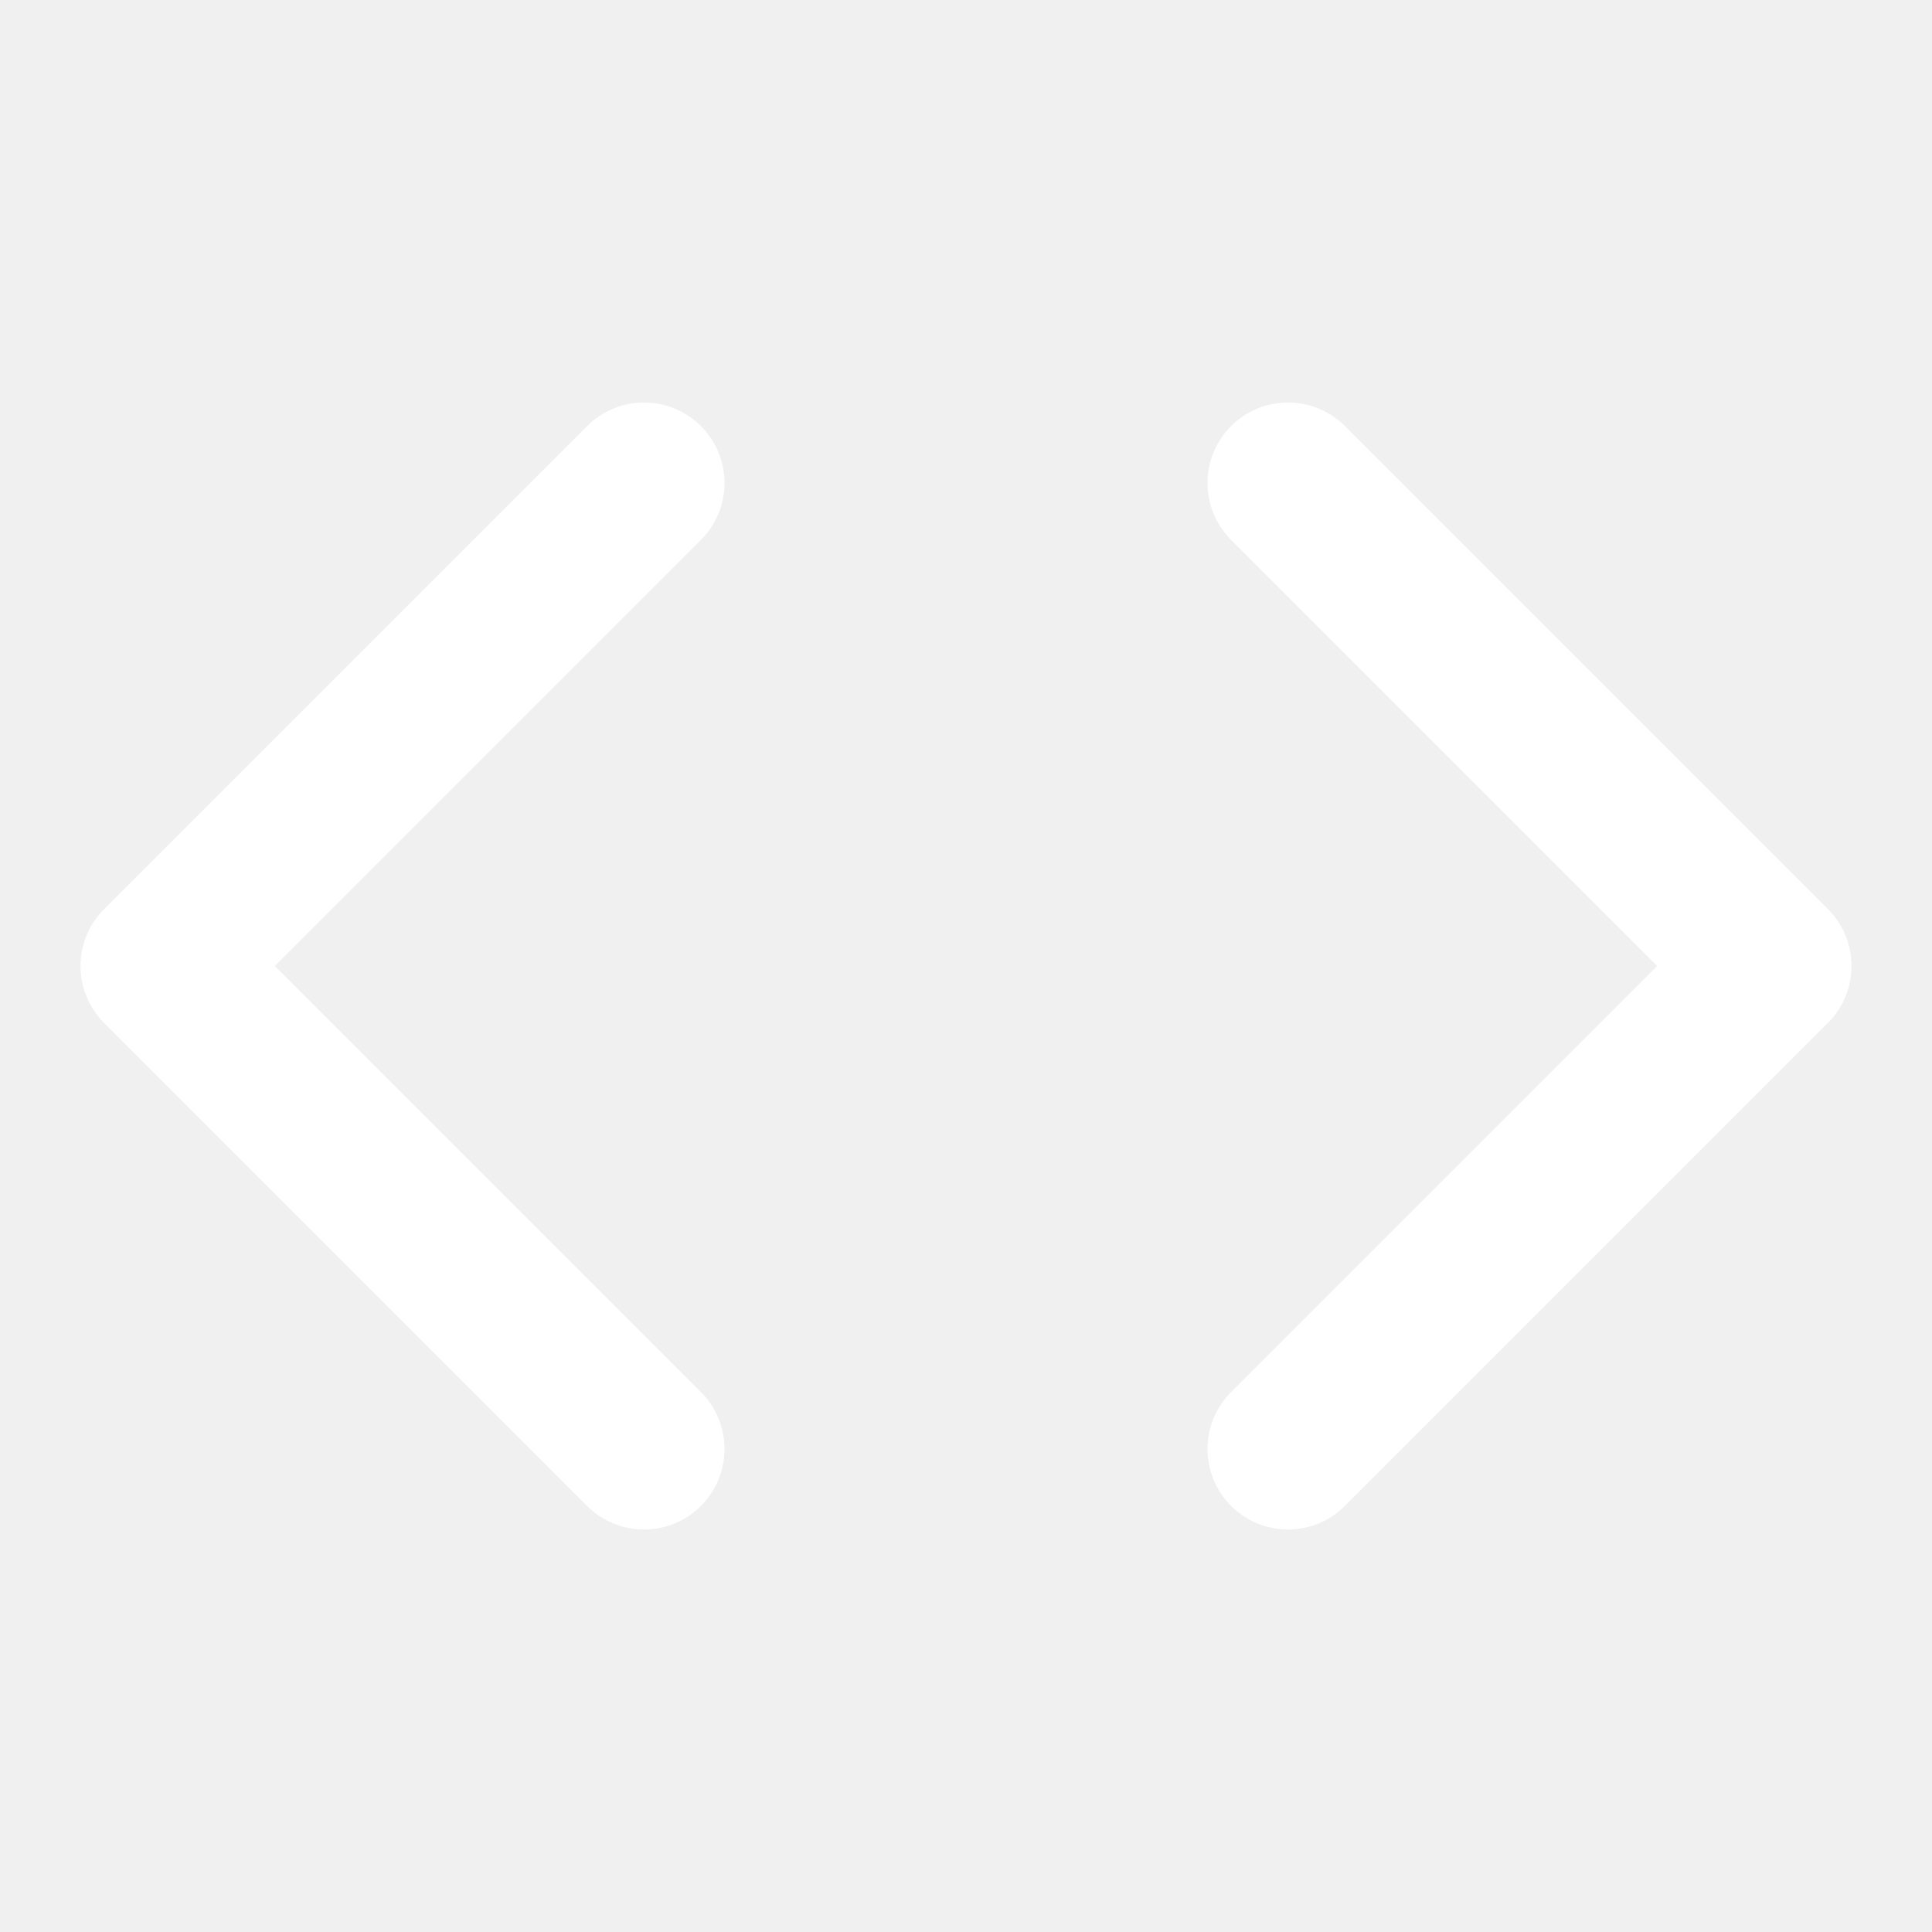
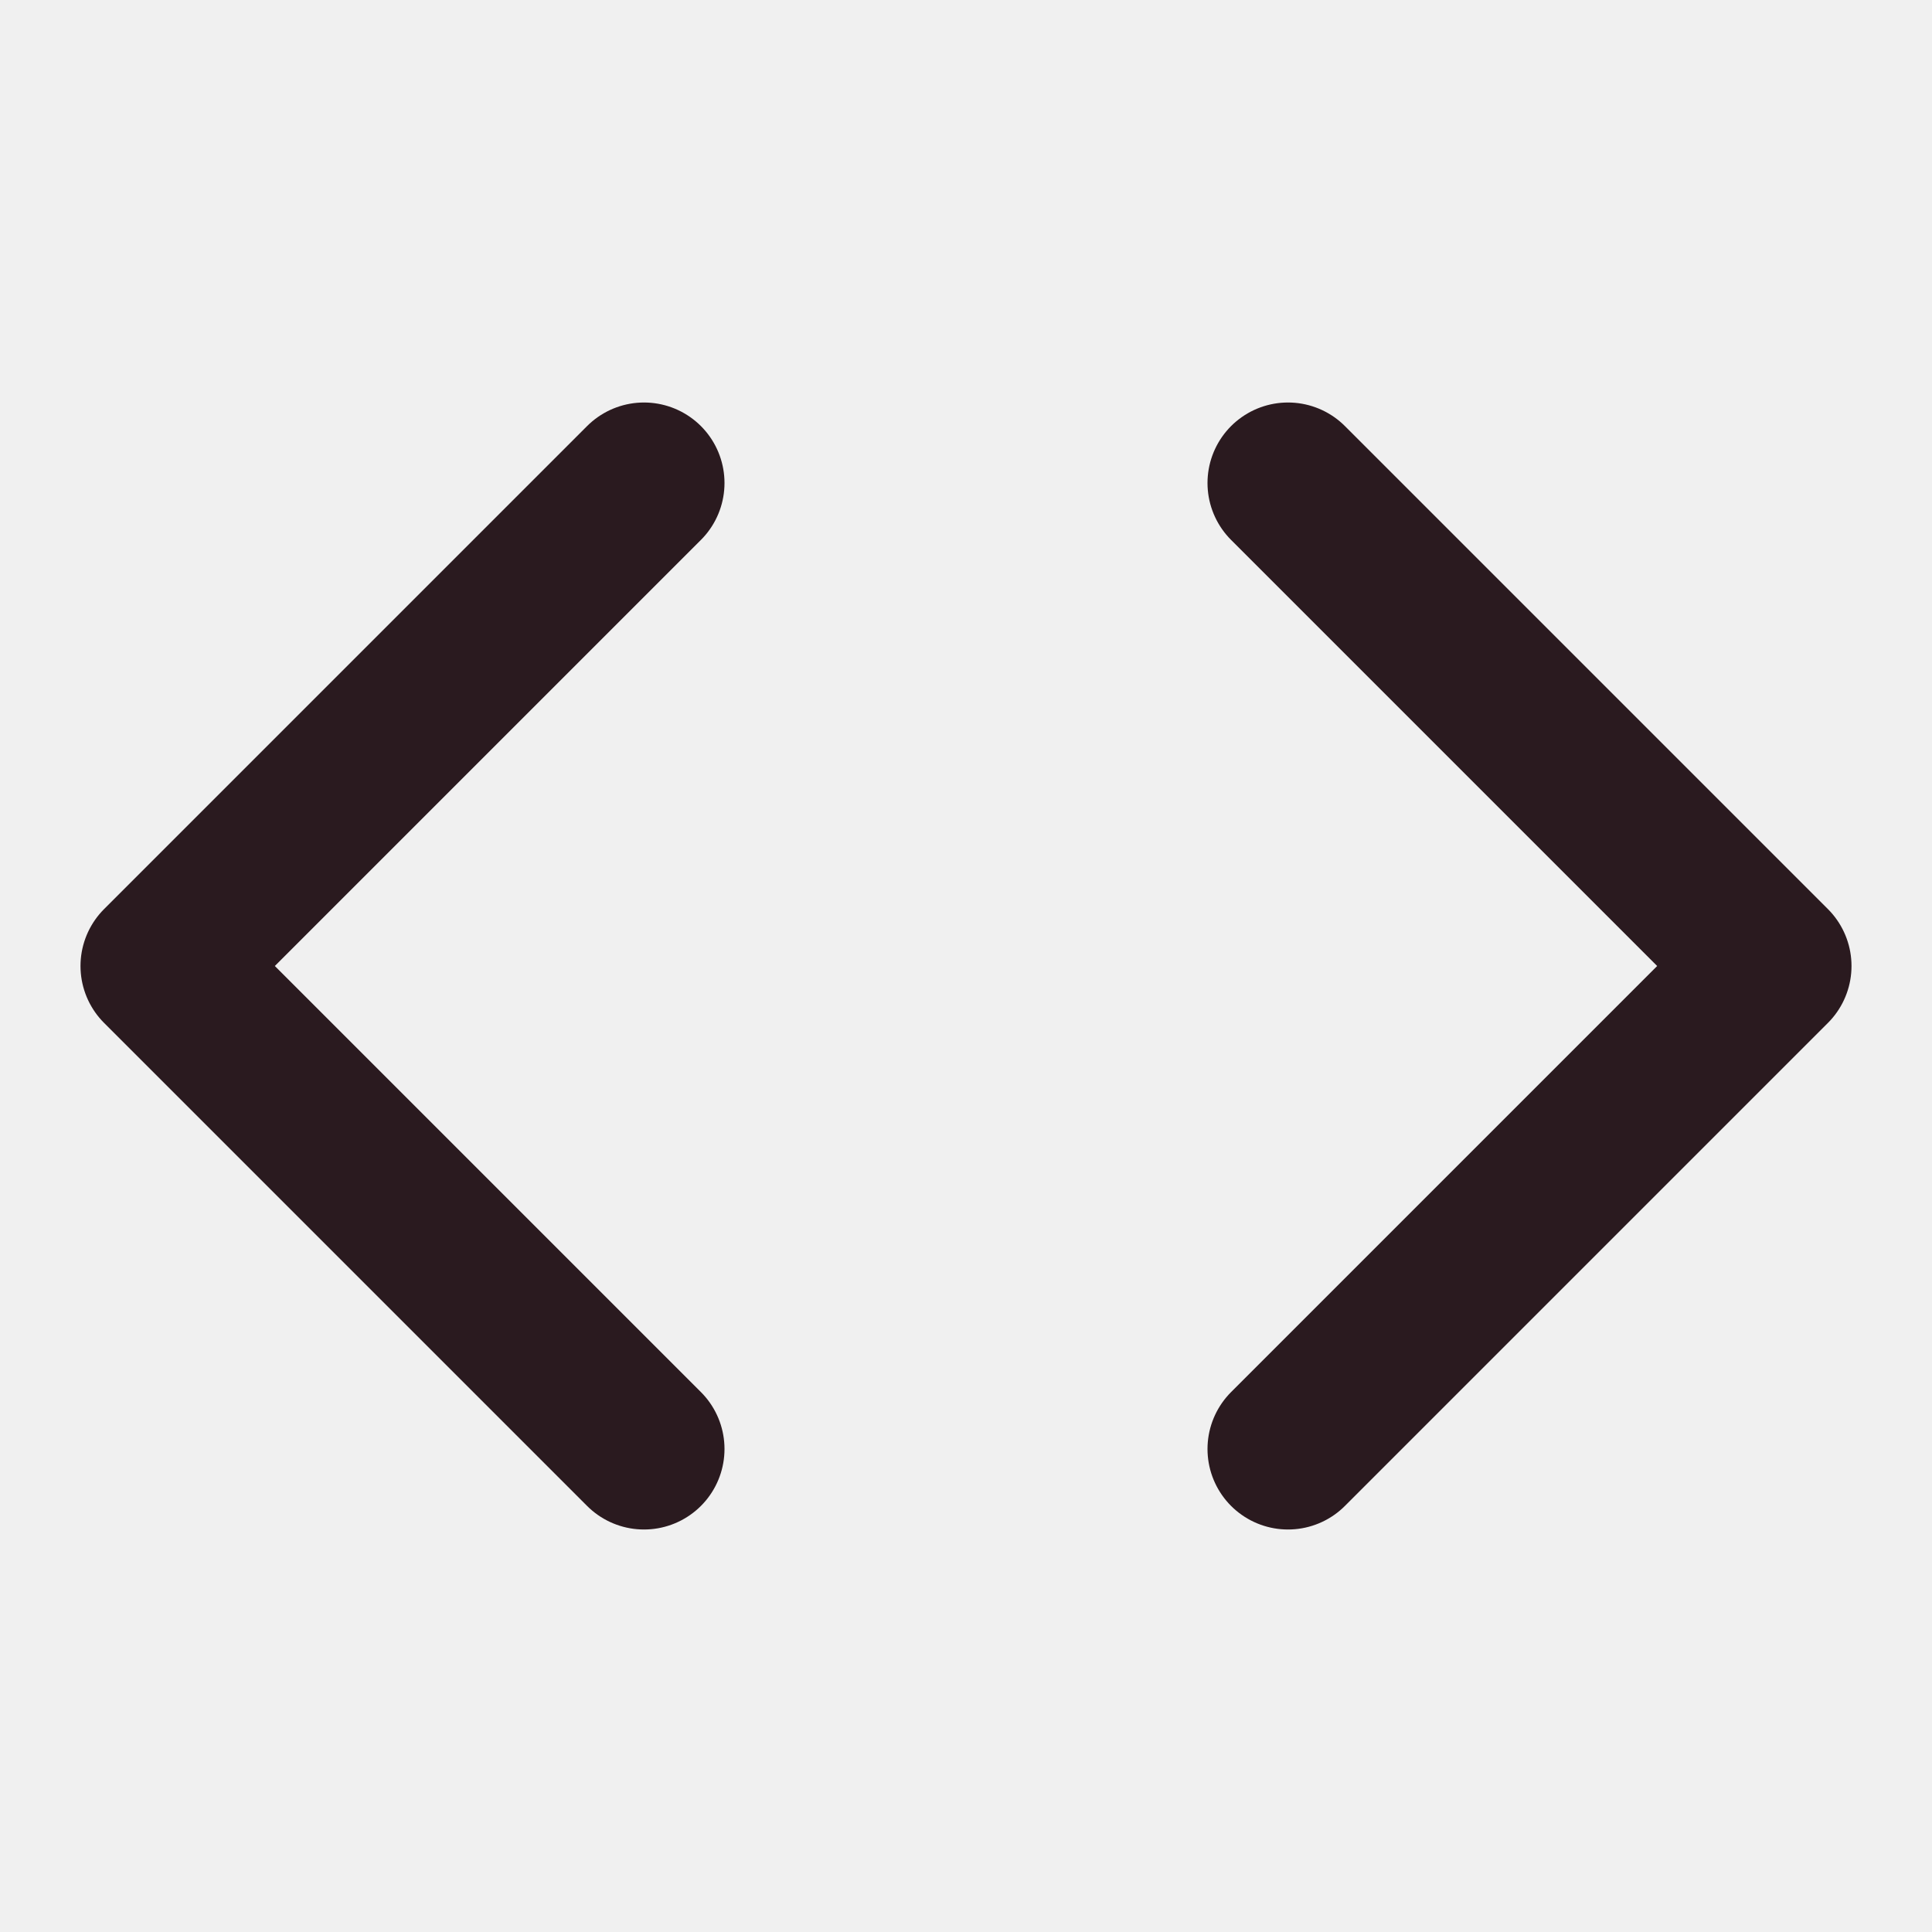
- <svg xmlns="http://www.w3.org/2000/svg" viewBox="0 0 24 24" fill="none" stroke="#fff" stroke-width="2" stroke-linecap="round" stroke-linejoin="round">
+ <svg xmlns="http://www.w3.org/2000/svg" viewBox="0 0 24 24" fill="none" stroke="#2A1A1F" stroke-width="2" stroke-linecap="round" stroke-linejoin="round">
  <polyline points="16 18 22 12 16 6" />
  <polyline points="8 6 2 12 8 18" />
</svg>
